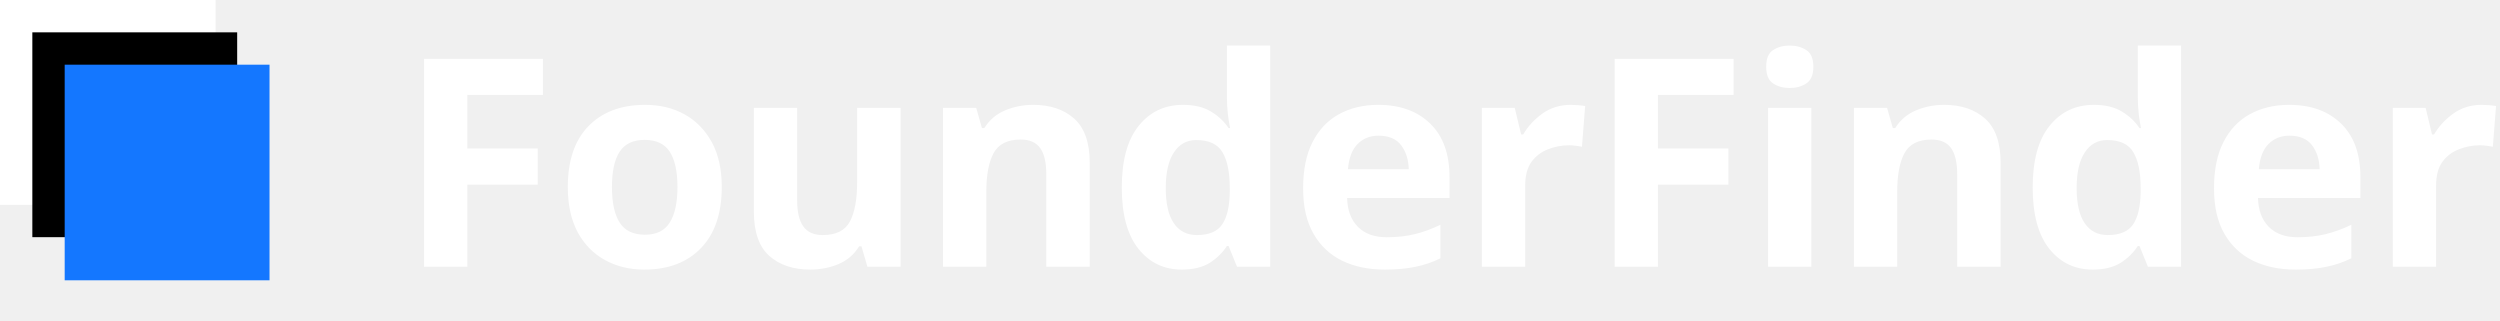
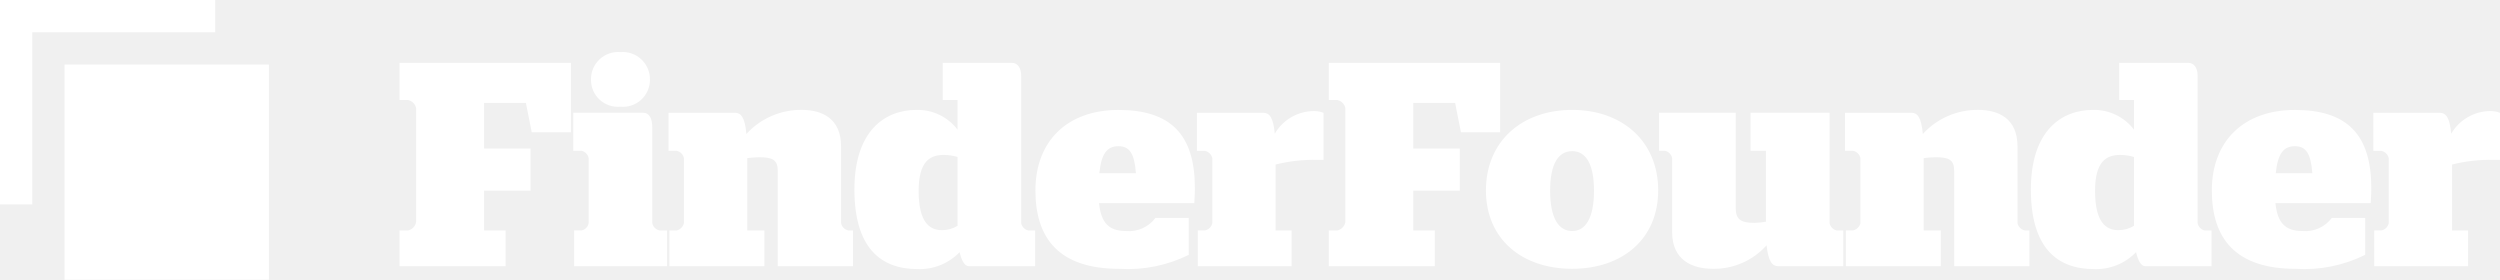
- <svg xmlns="http://www.w3.org/2000/svg" width="231.895" height="29.741" viewBox="0 0 231.895 29.741">
-   <g transform="translate(-139 -49)">
-     <text transform="translate(175.895 73.741)" fill="#fff" font-size="27" font-family="Stag-Bold, Stag" font-weight="700" letter-spacing="-0.01em">
-       <tspan x="0" y="0">FounderFinder</tspan>
-     </text>
-     <g transform="translate(-53)">
-       <rect width="20" height="19" transform="translate(192 49)" fill="#fff" />
-       <path d="M0,0H19V19H0Z" transform="translate(195 52)" />
-       <rect width="19" height="20" transform="translate(198 55)" fill="#1477ff" />
+ <svg xmlns="http://www.w3.org/2000/svg" width="232.375" height="26" viewBox="0 0 232.375 26">
+   <g transform="translate(283 354)">
+     <path d="M.243,0H10.1V-3.321h-2v-3.7h4.32v-3.915H8.1v-4.239h3.888l.54,2.727h3.645V-18.9H.243v3.456h.783a.95.95,0,0,1,.756.756V-4.1a.981.981,0,0,1-.756.783H.243ZM16.47,0h8.64V-3.321h-.7A.867.867,0,0,1,23.733-4v-8.883c0-.891-.3-1.377-.837-1.377H16.389v3.537h.783a.872.872,0,0,1,.648.675V-4a.836.836,0,0,1-.648.675h-.7Zm4.293-14.823a2.508,2.508,0,0,0,2.754-2.511A2.534,2.534,0,0,0,20.763-19.9a2.526,2.526,0,0,0-2.727,2.565A2.5,2.5,0,0,0,20.763-14.823ZM25.326,0h8.829V-3.321H32.562v-6.723a10.085,10.085,0,0,1,1.107-.081c1.215,0,1.728.216,1.728,1.269V0H42.39V-3.321h-.432A.867.867,0,0,1,41.283-4v-7.128c0-2.619-1.782-3.4-3.672-3.4a6.861,6.861,0,0,0-5.13,2.241c-.135-1.566-.513-1.971-1.053-1.971H25.245v3.537H26a.867.867,0,0,1,.675.675V-4A.905.905,0,0,1,26-3.321h-.675ZM48.384.27A5.153,5.153,0,0,0,52.3-1.3c.189.783.459,1.3.864,1.3h6.156V-3.321h-.648A.872.872,0,0,1,58.023-4V-17.712c0-.7-.324-1.188-.864-1.188H50.733v3.456H52.11v2.754A4.658,4.658,0,0,0,48.3-14.526c-3,0-5.778,2-5.778,7.4C42.525-1.755,44.928.27,48.384.27Zm2.268-3.618c-1.161,0-2.16-.756-2.16-3.645,0-2.754,1.053-3.348,2.349-3.348a4.636,4.636,0,0,1,1.269.189v6.4A2.725,2.725,0,0,1,50.652-3.348ZM74.115-5.859c0-.189.054-.729.054-1.4,0-4.995-2.268-7.263-7.1-7.263-4.779,0-7.722,2.916-7.722,7.479,0,4.509,2.241,7.29,7.8,7.29a12.774,12.774,0,0,0,6.453-1.3V-4.482H70.5A3.068,3.068,0,0,1,67.77-3.267c-1.62,0-2.322-.783-2.511-2.592Zm-7.047-5.292c1.026,0,1.485.675,1.62,2.511h-3.4C65.475-10.476,66.015-11.151,67.068-11.151ZM74.439,0H83.16V-3.321H81.675V-9.45a14.642,14.642,0,0,1,3.861-.432h.594v-4.374a2.463,2.463,0,0,0-.864-.162,4.233,4.233,0,0,0-3.672,2.106c-.135-1.539-.513-1.944-1.053-1.944H74.358v3.537h.756a.905.905,0,0,1,.675.675V-4a.867.867,0,0,1-.675.675h-.675ZM86.616,0h9.855V-3.321h-2v-3.7h4.32v-3.915h-4.32v-4.239h3.888l.54,2.727h3.645V-18.9H86.616v3.456H87.4a.95.95,0,0,1,.756.756V-4.1a.981.981,0,0,1-.756.783h-.783Zm22.626.243c4.644,0,7.992-2.754,7.992-7.29,0-4.563-3.348-7.479-7.992-7.479-4.671,0-8.019,2.916-8.019,7.479C101.223-2.511,104.571.243,109.242.243Zm0-3.51c-1.242,0-2.052-1.161-2.052-3.753,0-2.565.81-3.672,2.052-3.672,1.215,0,2.025,1.107,2.025,3.672C111.267-4.428,110.457-3.267,109.242-3.267ZM122.31.243a6.529,6.529,0,0,0,5-2.187c.162,1.539.54,1.944,1.08,1.944h6.048V-3.321h-.621A.872.872,0,0,1,133.164-4v-10.26H125.82v3.537h1.431v6.588a6.232,6.232,0,0,1-1.053.108c-1.188,0-1.755-.243-1.755-1.35v-8.883h-7.128v3.537h.567a.873.873,0,0,1,.648.675v6.885C118.53-.54,120.42.243,122.31.243ZM134.676,0h8.829V-3.321h-1.593v-6.723a10.085,10.085,0,0,1,1.107-.081c1.215,0,1.728.216,1.728,1.269V0h6.993V-3.321h-.432A.867.867,0,0,1,150.633-4v-7.128c0-2.619-1.782-3.4-3.672-3.4a6.861,6.861,0,0,0-5.13,2.241c-.135-1.566-.513-1.971-1.053-1.971H134.6v3.537h.756a.867.867,0,0,1,.675.675V-4a.905.905,0,0,1-.675.675h-.675Zm23.058.27A5.153,5.153,0,0,0,161.649-1.3c.189.783.459,1.3.864,1.3h6.156V-3.321h-.648A.872.872,0,0,1,167.373-4V-17.712c0-.7-.324-1.188-.864-1.188h-6.426v3.456h1.377v2.754a4.658,4.658,0,0,0-3.807-1.836c-3,0-5.778,2-5.778,7.4C151.875-1.755,154.278.27,157.734.27ZM160-3.348c-1.161,0-2.16-.756-2.16-3.645,0-2.754,1.053-3.348,2.349-3.348a4.636,4.636,0,0,1,1.269.189v6.4A2.725,2.725,0,0,1,160-3.348Zm23.463-2.511c0-.189.054-.729.054-1.4,0-4.995-2.268-7.263-7.1-7.263-4.779,0-7.722,2.916-7.722,7.479,0,4.509,2.241,7.29,7.8,7.29a12.774,12.774,0,0,0,6.453-1.3V-4.482h-3.105a3.068,3.068,0,0,1-2.727,1.215c-1.62,0-2.322-.783-2.511-2.592Zm-7.047-5.292c1.026,0,1.485.675,1.62,2.511h-3.4C174.825-10.476,175.365-11.151,176.418-11.151ZM183.789,0h8.721V-3.321h-1.485V-9.45a14.642,14.642,0,0,1,3.861-.432h.594v-4.374a2.463,2.463,0,0,0-.864-.162,4.233,4.233,0,0,0-3.672,2.106c-.135-1.539-.513-1.944-1.053-1.944h-6.183v3.537h.756a.905.905,0,0,1,.675.675V-4a.867.867,0,0,1-.675.675h-.675Z" transform="translate(-246.105 -329.259)" fill="#fff" />
+     <g transform="translate(-475 -403)">
+       <rect width="19" height="20" transform="translate(198 55)" fill="#fff" />
+     </g>
+     <g transform="translate(79 -59)">
+       <rect width="3" height="19" transform="translate(-362 -295)" fill="#fff" />
+       <rect width="3" height="20" transform="translate(-342 -295) rotate(90)" fill="#fff" />
    </g>
  </g>
</svg>
